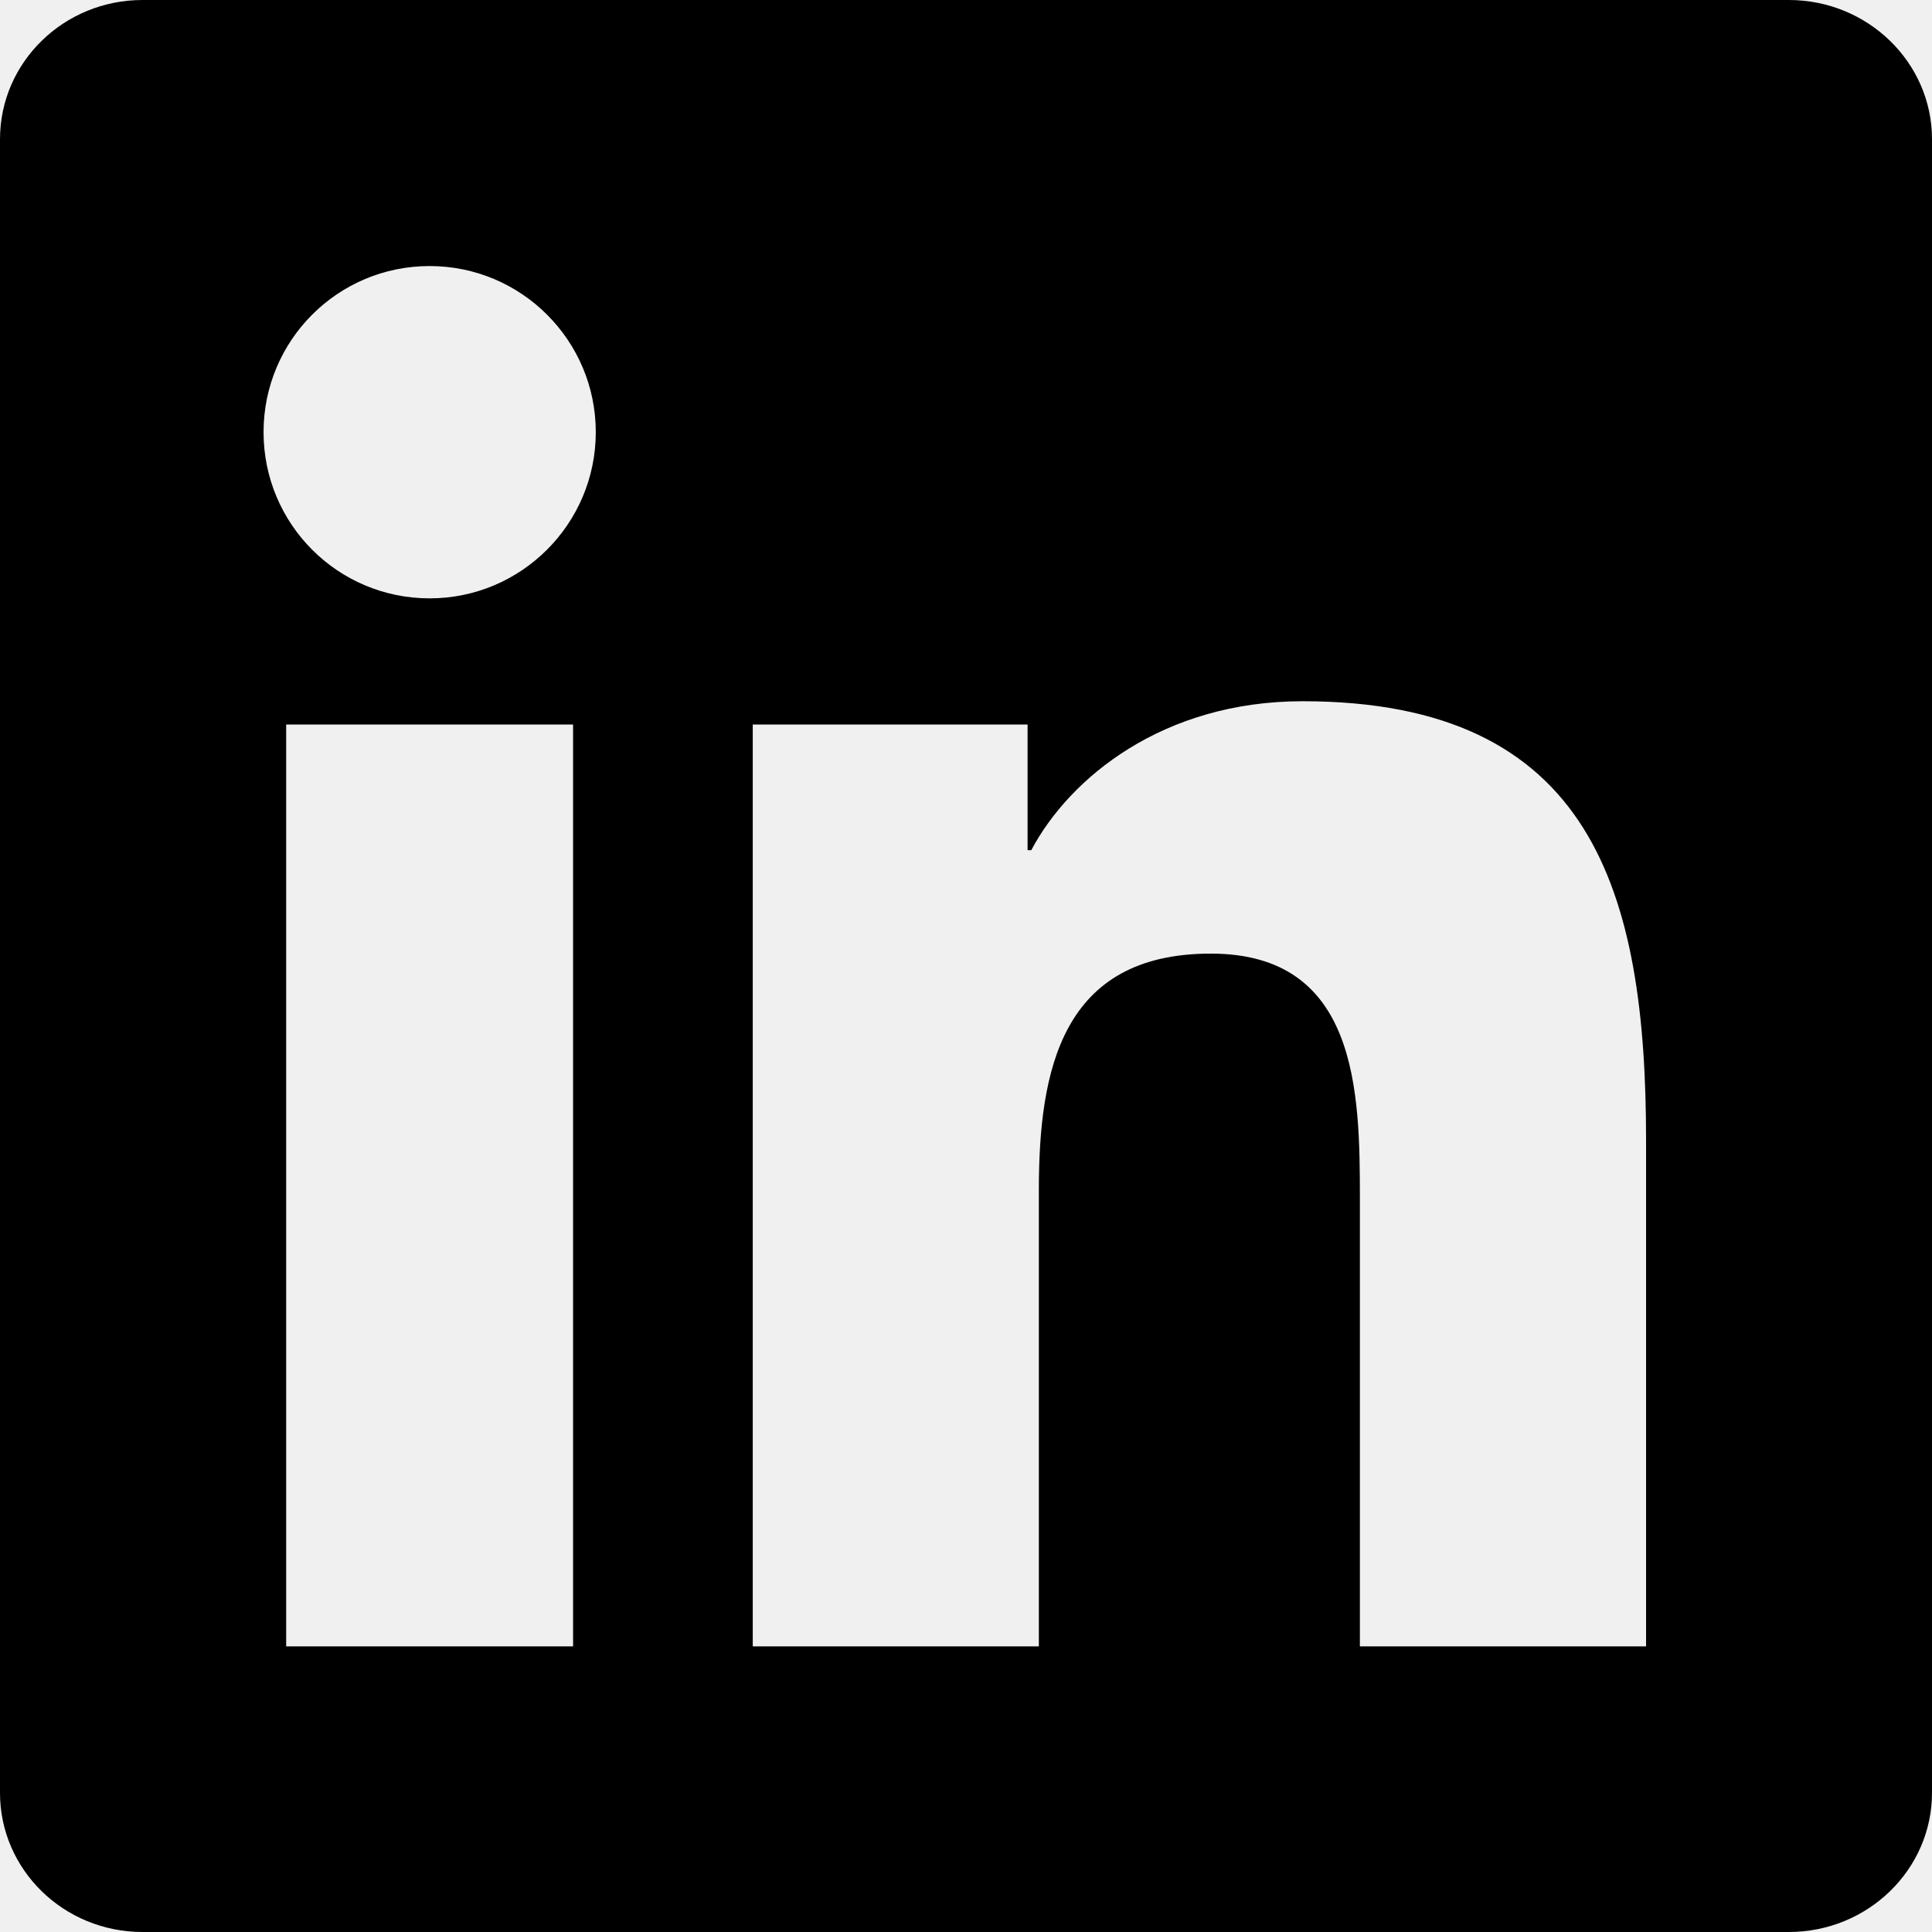
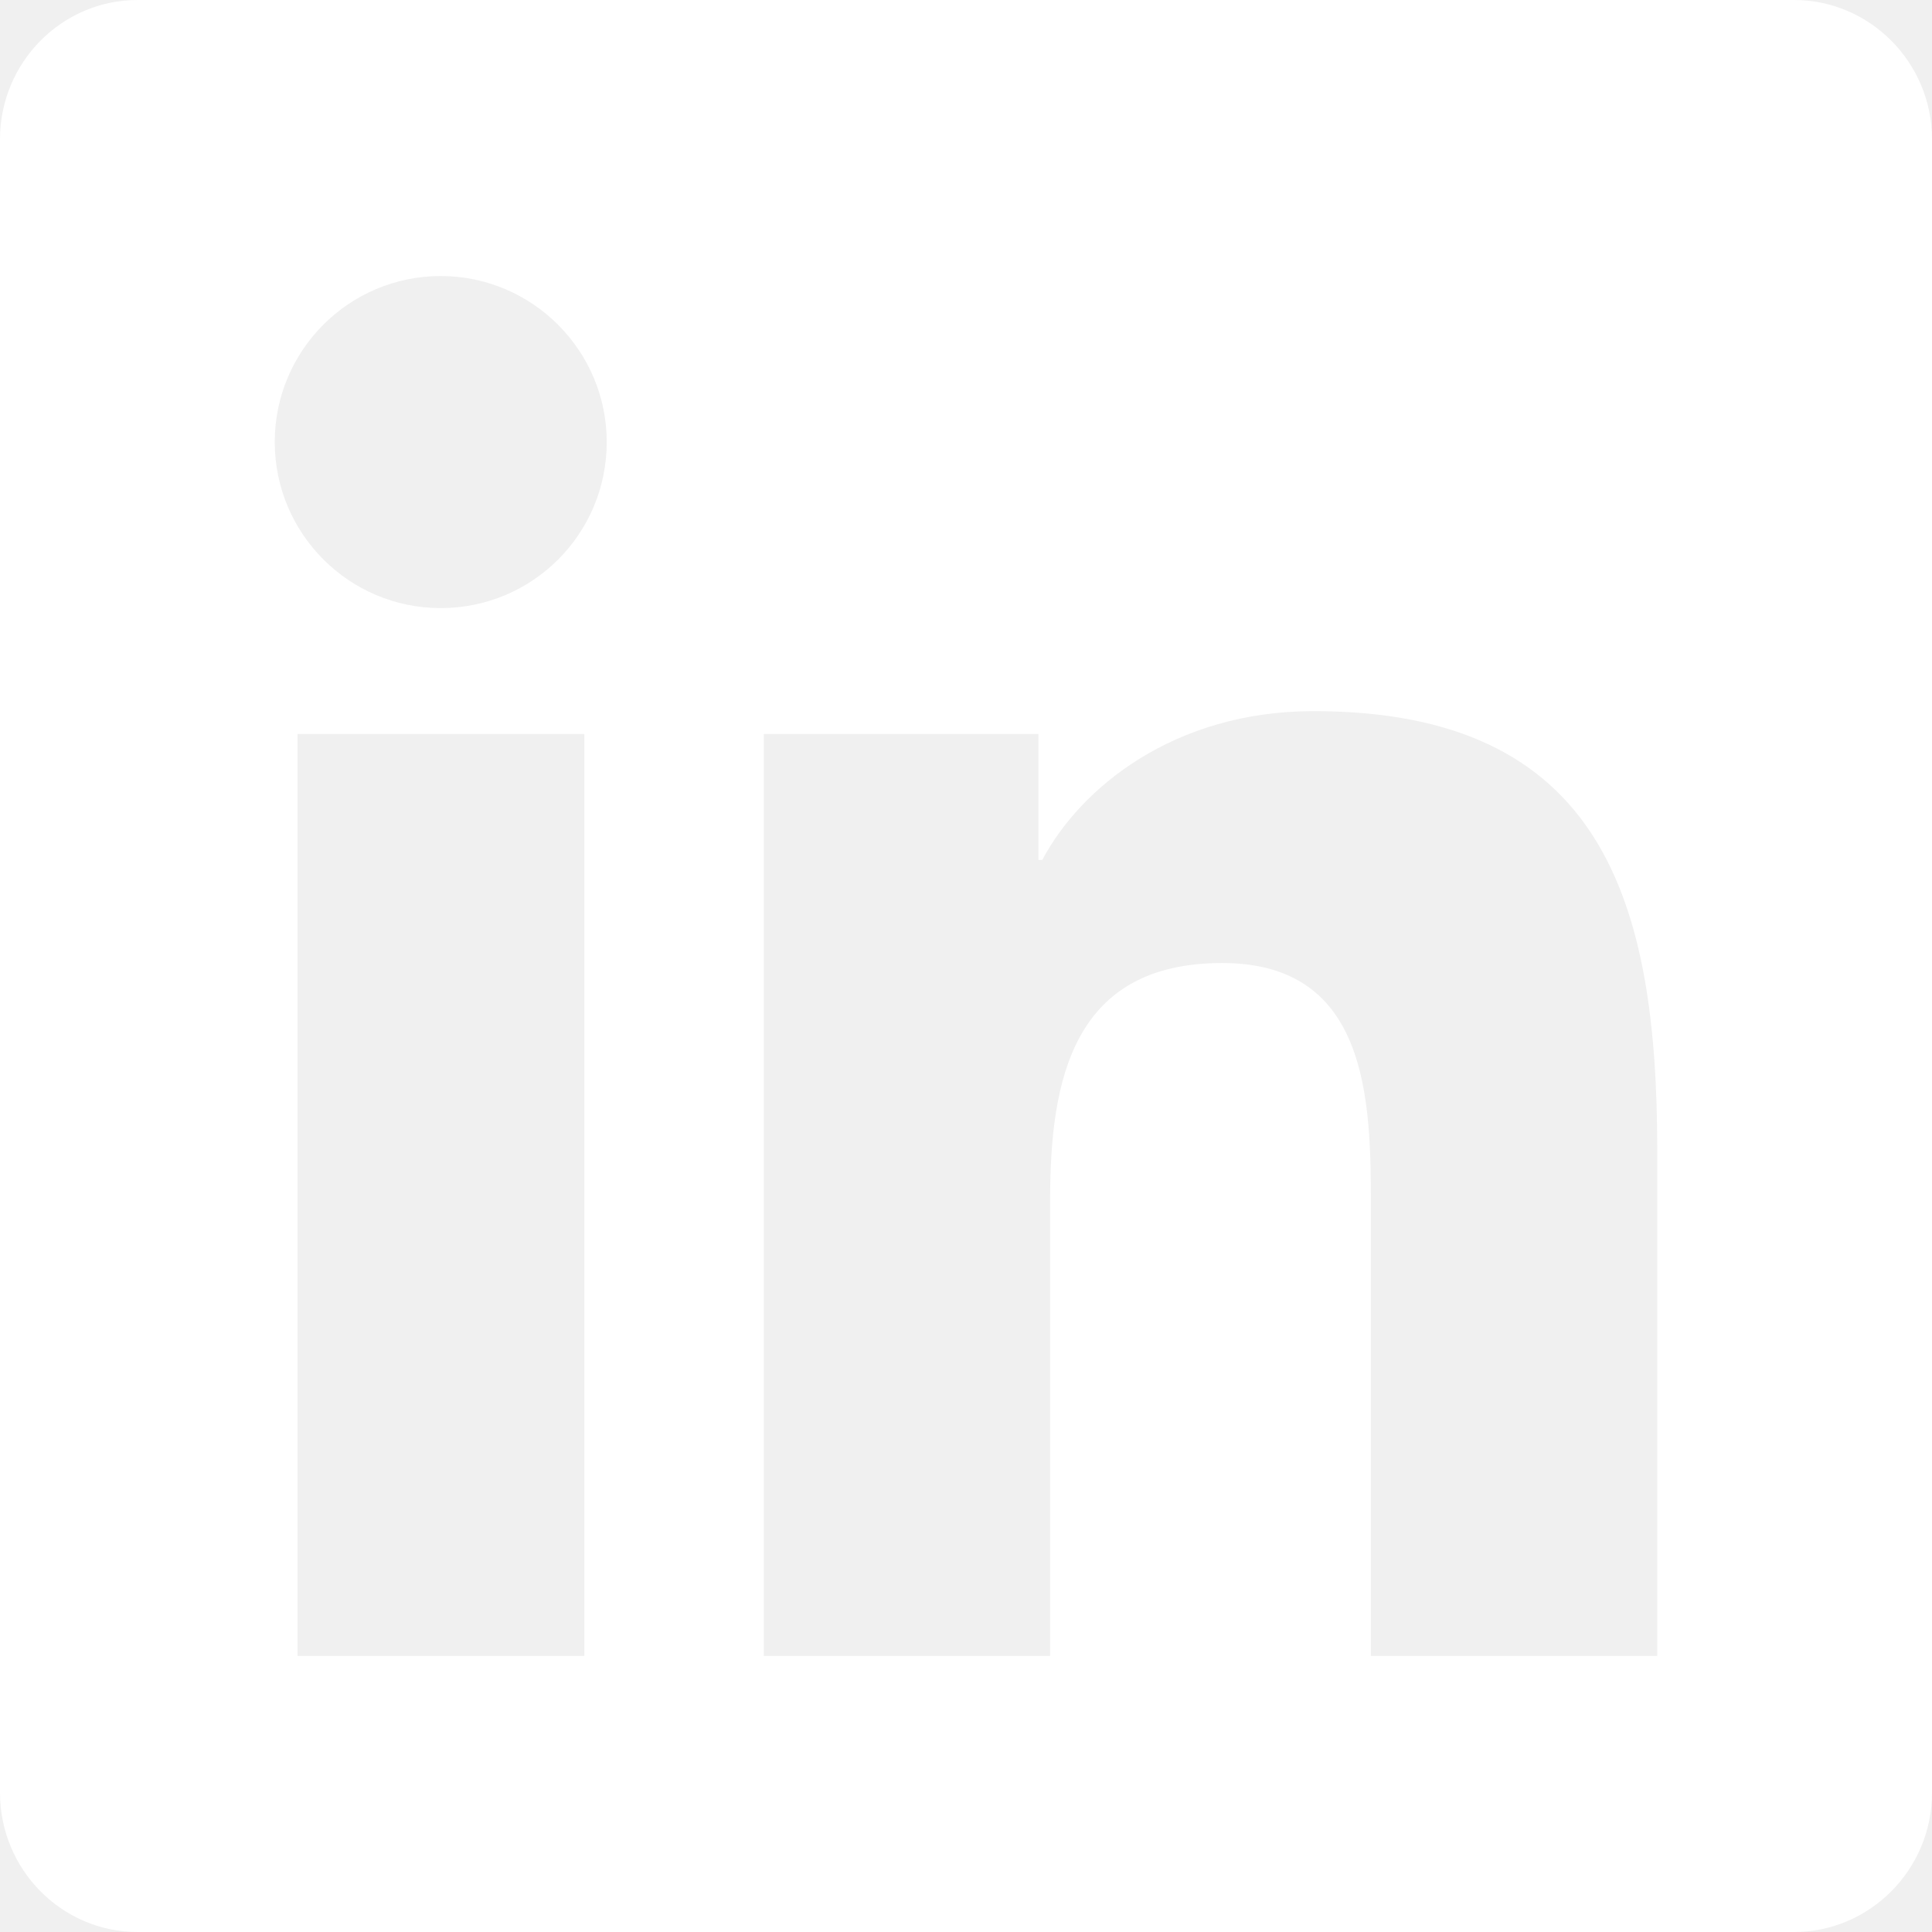
- <svg xmlns="http://www.w3.org/2000/svg" width="24" height="24" viewBox="0 0 24 24" fill="currentColor">
-   <path d="M20.447 20.452h-3.554v-5.569c0-1.328-.027-3.037-1.852-3.037-1.853 0-2.136 1.445-2.136 2.939v5.667H9.351V9h3.414v1.561h.046c.477-.9 1.637-1.85 3.37-1.85 3.601 0 4.267 2.37 4.267 5.455v6.286zM5.337 7.433c-1.144 0-2.063-.926-2.063-2.065 0-1.138.92-2.063 2.063-2.063 1.14 0 2.064.925 2.064 2.063 0 1.139-.925 2.065-2.064 2.065zm1.782 13.019H3.555V9h3.564v11.452zM22.225 0H1.771C.792 0 0 .774 0 1.729v20.542C0 23.227.792 24 1.771 24h20.451C23.2 24 24 23.227 24 22.271V1.729C24 .774 23.2 0 22.222 0h.003z" />
+ <svg xmlns="http://www.w3.org/2000/svg" width="800px" height="800px" viewBox="0 0 24 24" id="meteor-icon-kit__solid-linkedin" fill="none">
+   <path fill-rule="evenodd" clip-rule="evenodd" d="M22.286 0H1.709C0.766 0 0 0.777 0 1.73V22.27C0 23.223 0.766 24 1.709 24H22.286C23.229 24 24 23.223 24 22.27V1.73C24 0.777 23.229 0 22.286 0ZM7.254 20.571H3.696V9.118H7.259V20.571H7.254ZM5.475 7.554C4.334 7.554 3.413 6.627 3.413 5.491C3.413 4.355 4.334 3.429 5.475 3.429C6.611 3.429 7.537 4.355 7.537 5.491C7.537 6.632 6.616 7.554 5.475 7.554ZM20.587 20.571H17.03V15C17.03 13.671 17.004 11.963 15.182 11.963C13.329 11.963 13.045 13.409 13.045 14.904V20.571H9.488V9.118H12.9V10.682H12.948C13.425 9.782 14.588 8.834 16.318 8.834C19.918 8.834 20.587 11.207 20.587 14.293V20.571Z" fill="#ffffff" />
</svg>
